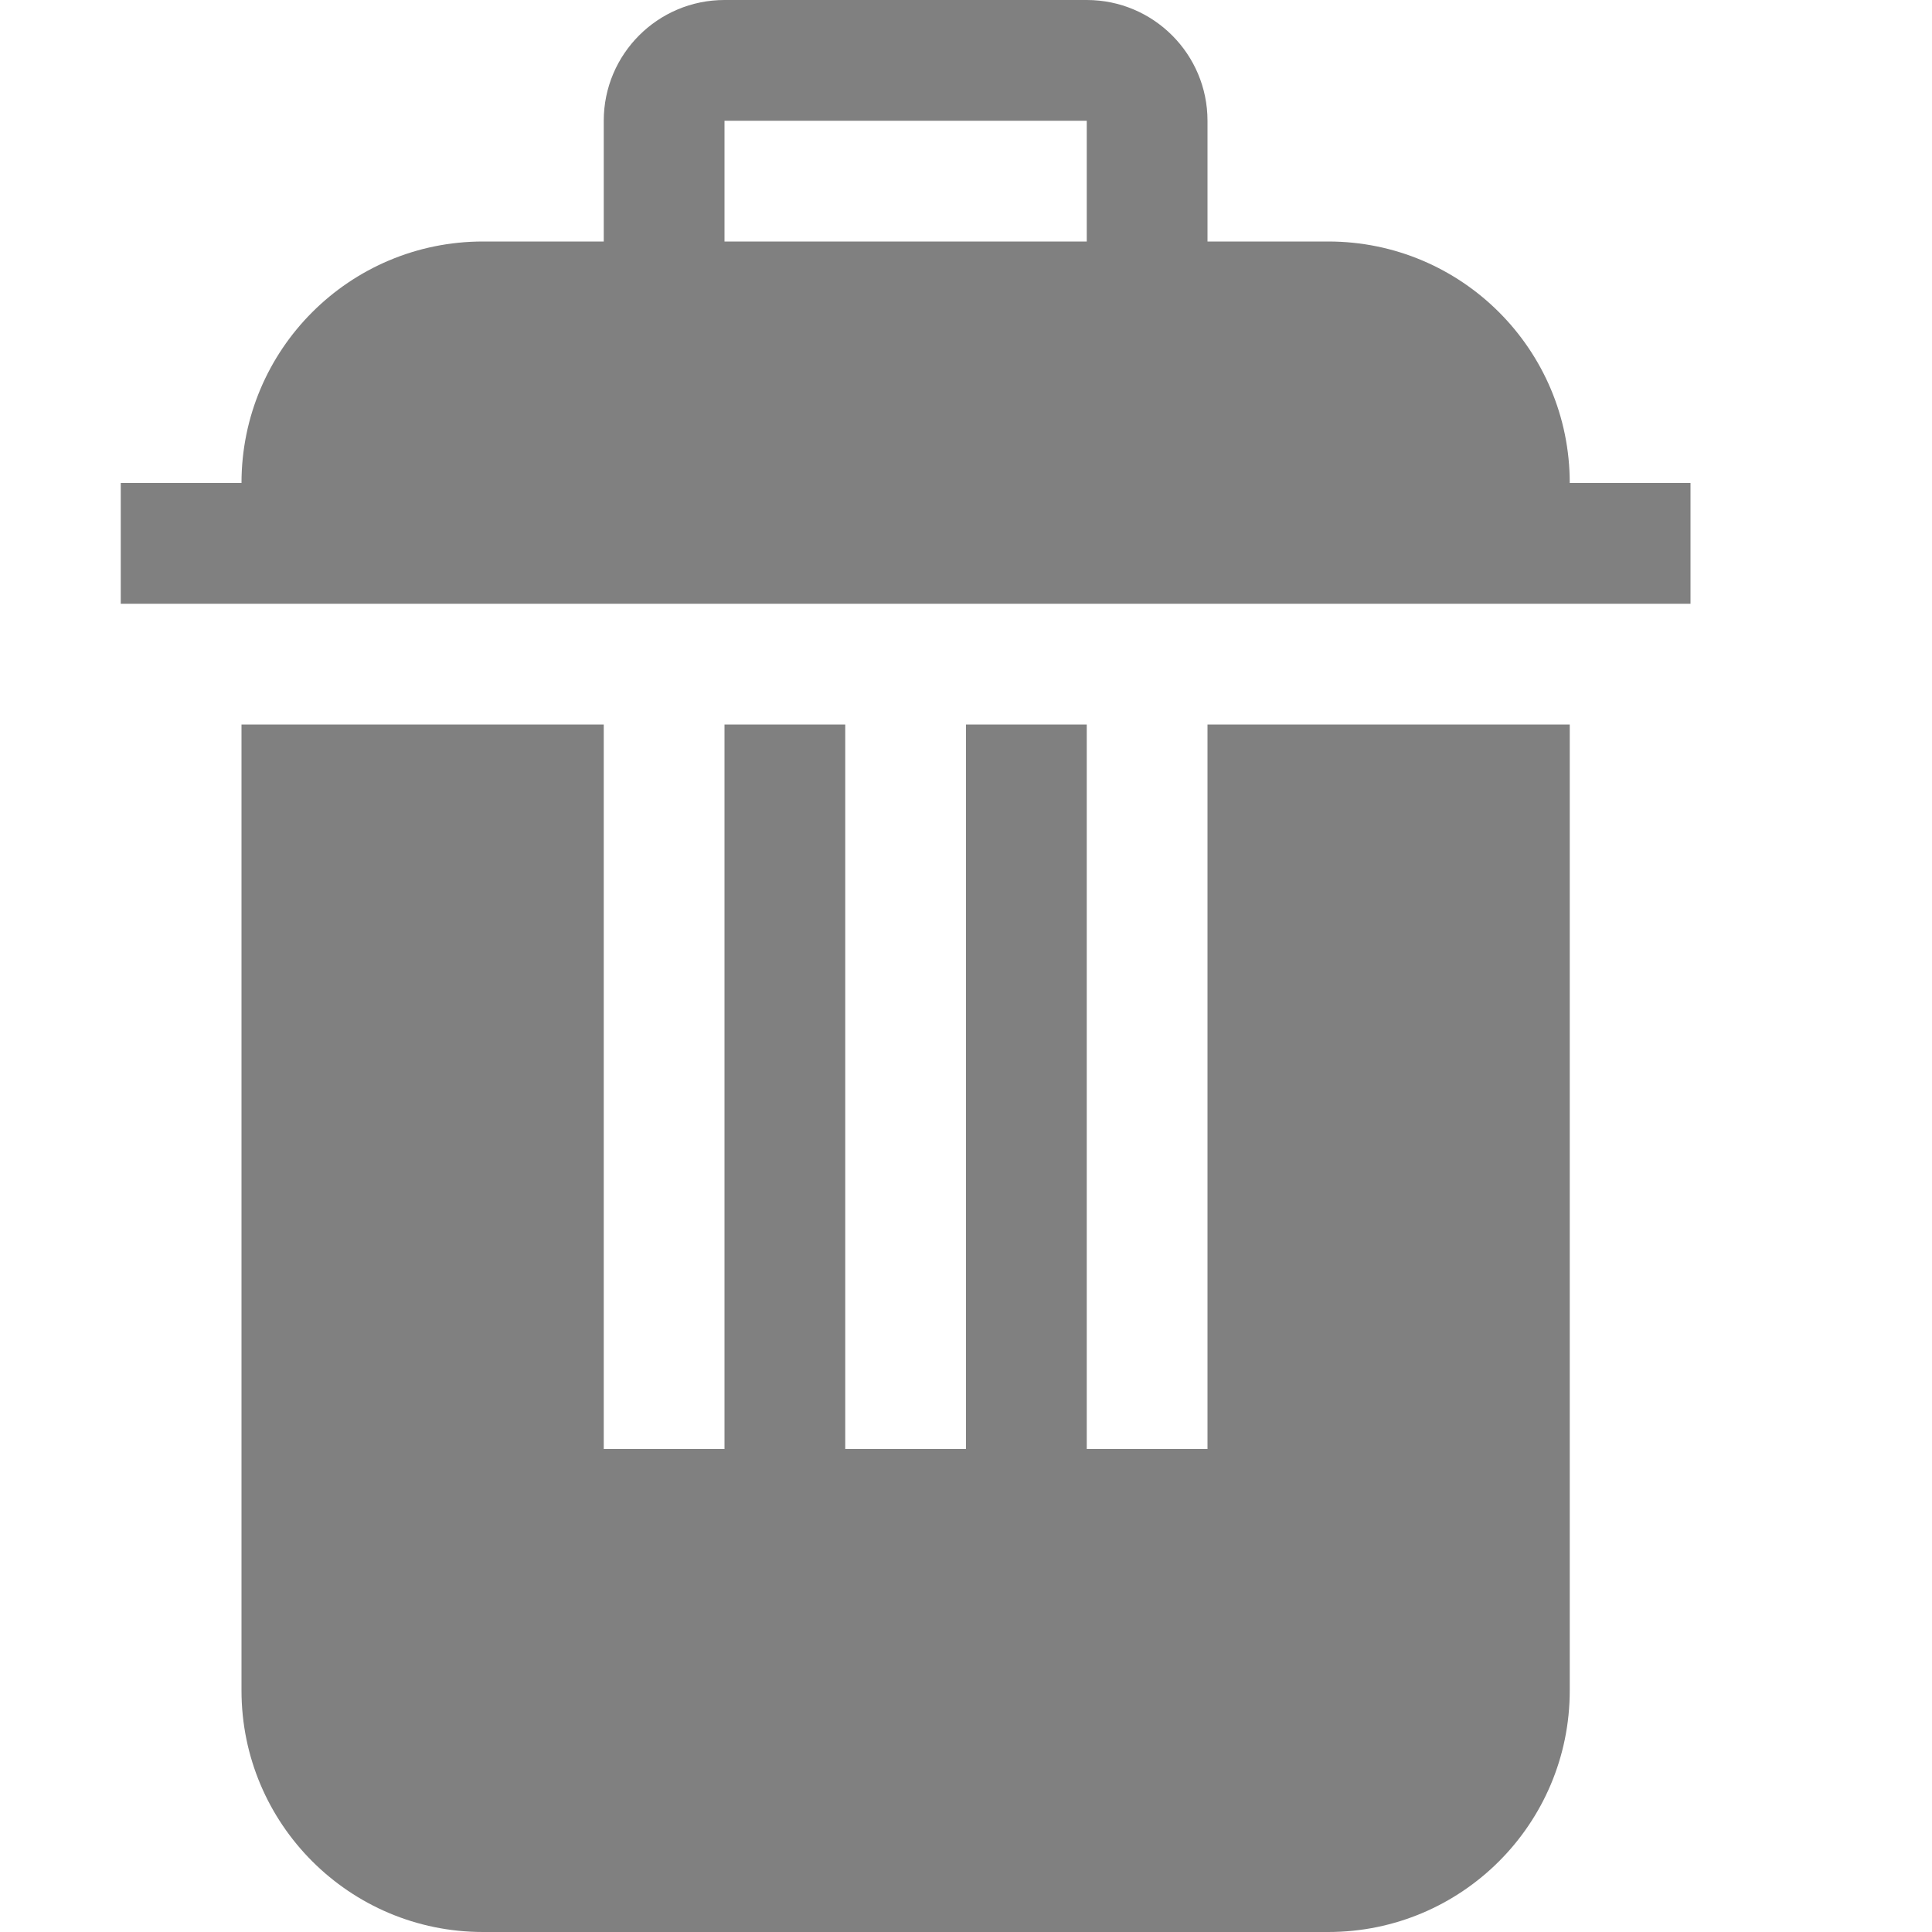
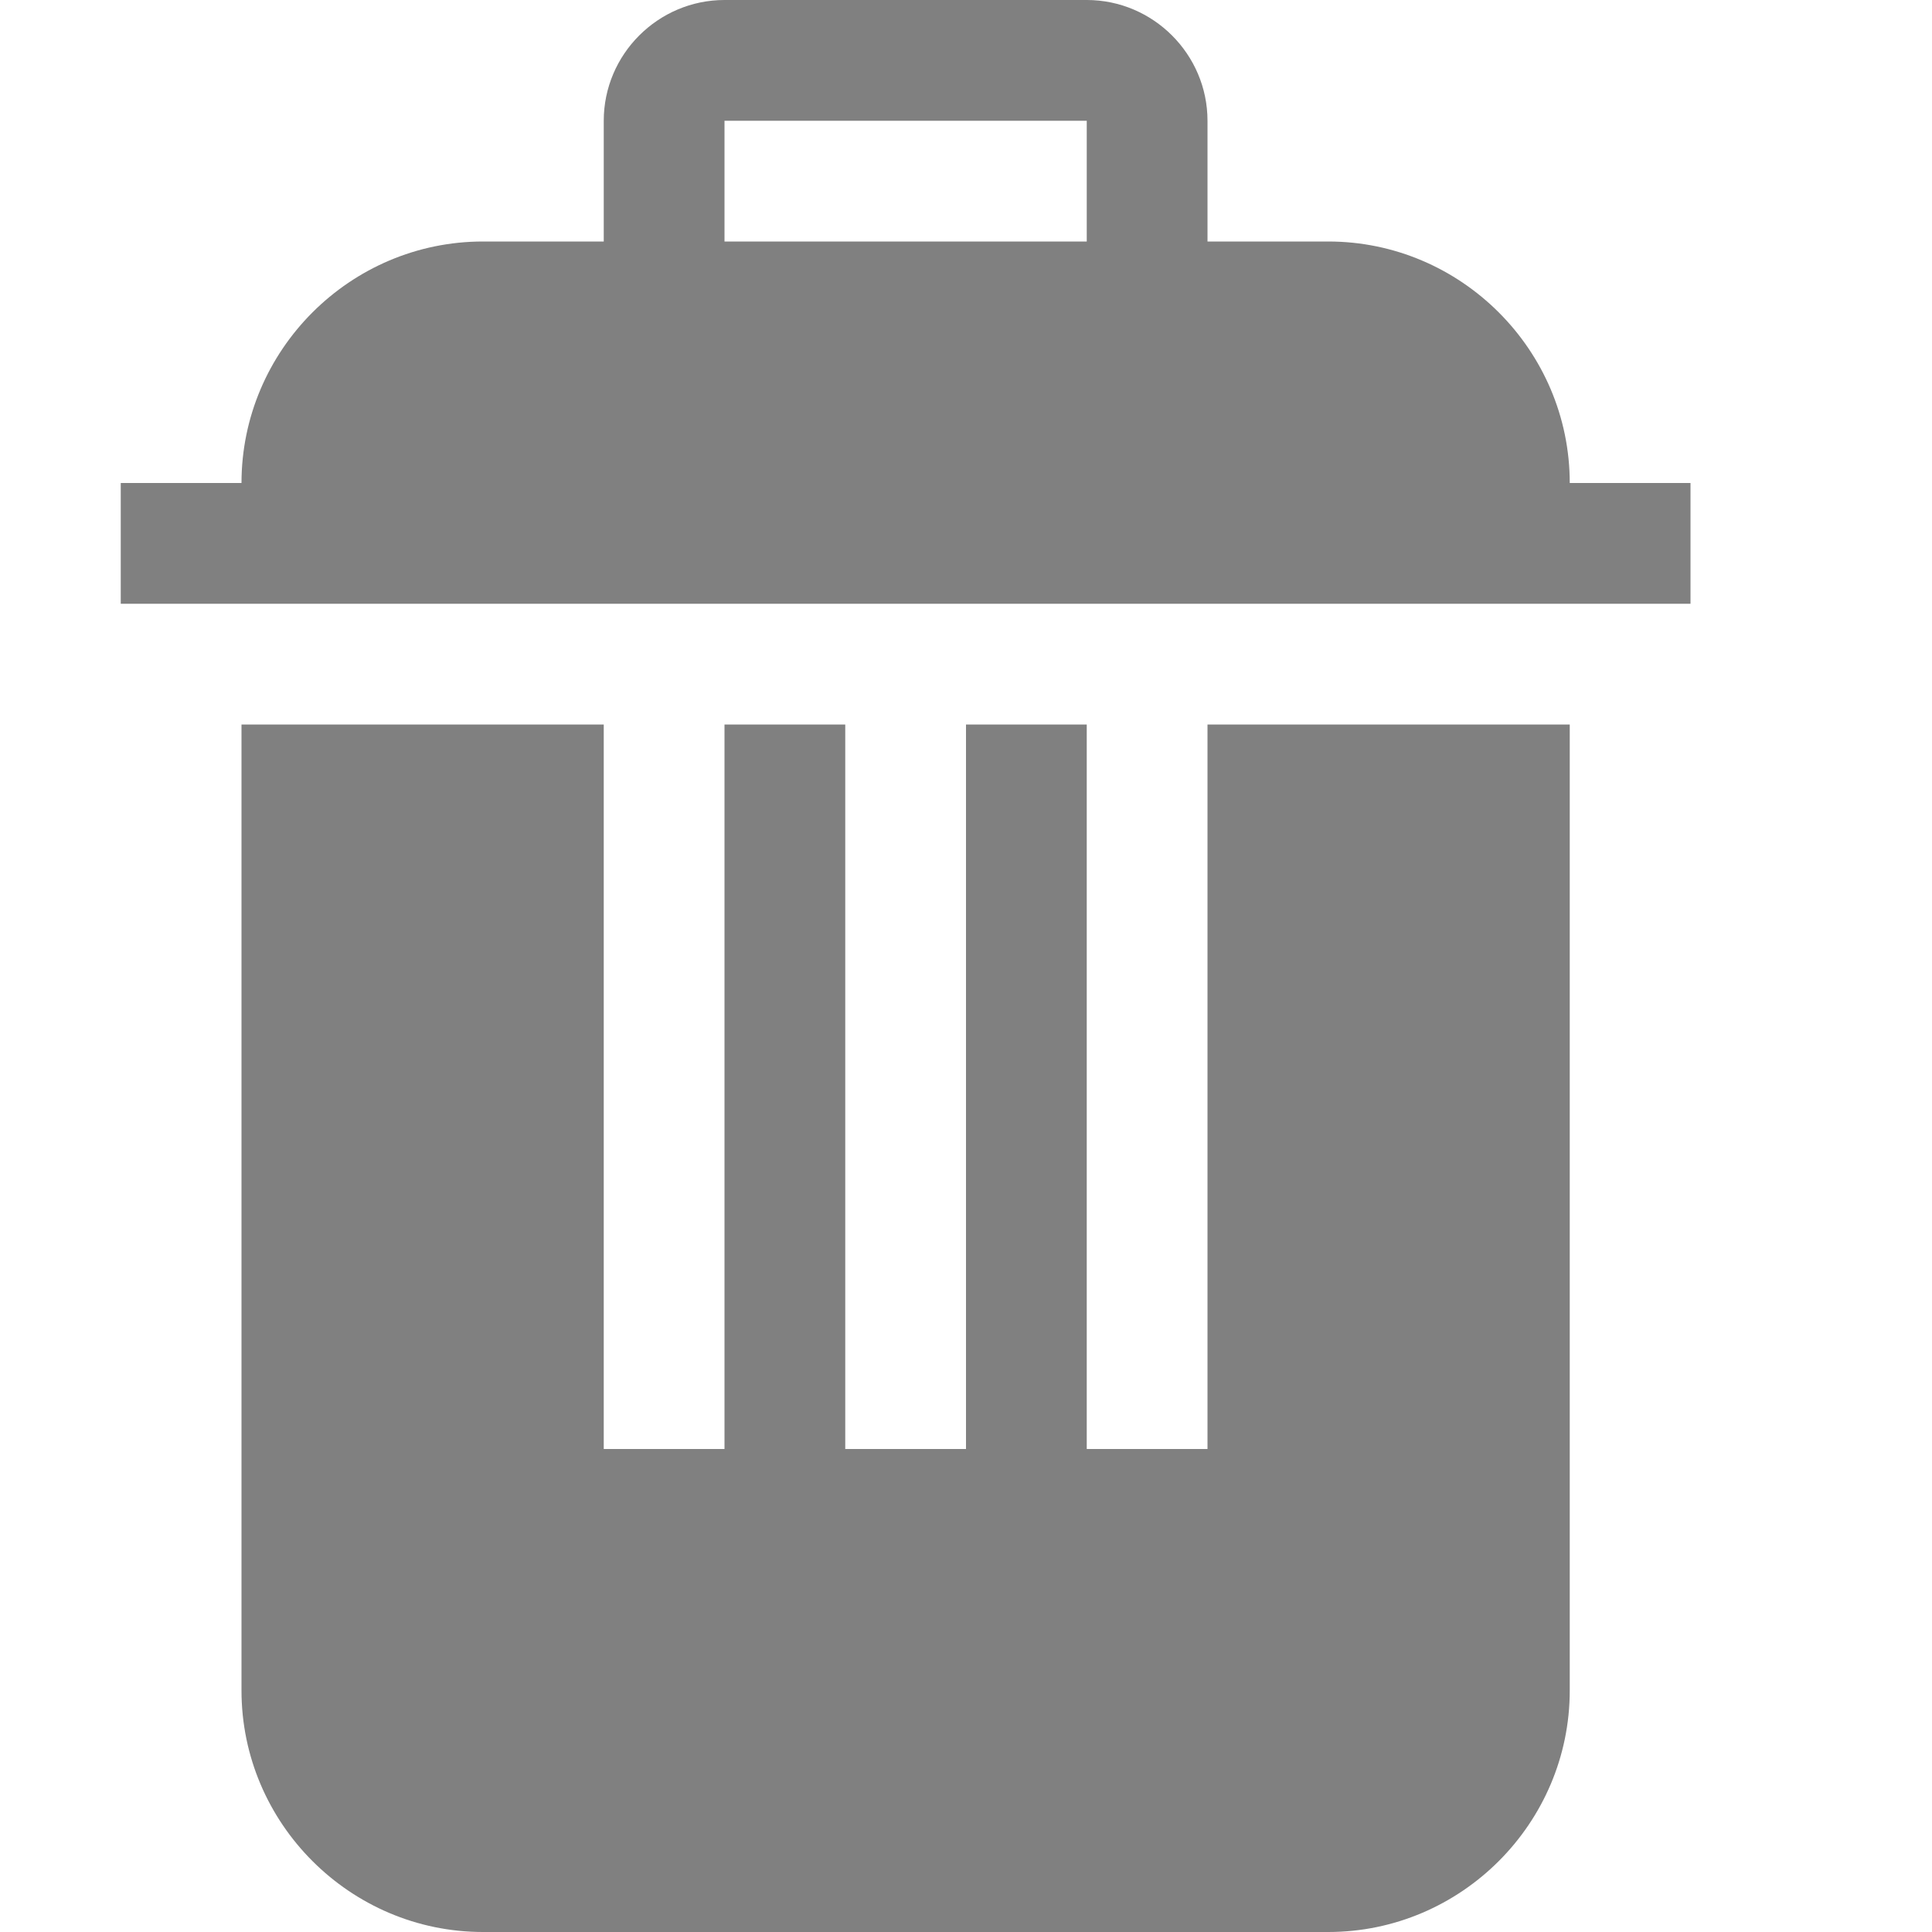
- <svg xmlns="http://www.w3.org/2000/svg" width="16" height="16" viewBox="0 0 16 16" fill="none">
-   <g fill="#808080">
-     <path d="M0 8L0 0L3 0L3 6L4 6L4 0L5 0L5 6L6 6L6 0L7 0L7 6L8 6L8 0L11 0L11 8C11 9.105 10.105 10 9 10L2 10C0.895 10 0 9.105 0 8L0 8Z" transform="translate(2 6)" />
-     <path d="M8 0C8.552 0 9 0.448 9 1L9 2L10 2C11.105 2 12 2.895 12 4L13 4L13 5L0 5L0 4L1 4C1 2.895 1.895 2 3 2L4 2L4 1C4 0.448 4.448 0 5 0L8 0L8 0ZM5 2L8 2L8 1L5 1L5 2L5 2Z" fill-rule="evenodd" transform="translate(1 0)" />
-   </g>
+ <svg xmlns="http://www.w3.org/2000/svg" width="16" height="16" viewBox="0 0 16 16" fill="gray">
+   <path d="M1 6L4 6L4 12L5 12L5 6L6 6L6 12L7 12L7 6L8 6L8 12L9 12L9 6L12 6L12 14C12 15.1 11.1 16 10 16L3 16C1.9 16 1 15.1 1 14ZM8 0C8.55 0 9 0.45 9 1L9 2L10 2C11.1 2 12 2.9 12 4L13 4L13 5L0 5L0 4L1 4C1 2.9 1.9 2 3 2L4 2L4 1C4 0.45 4.45 0 5 0ZM5 2L8 2L8 1L5 1Z" transform="translate(1 0)" />
</svg>
